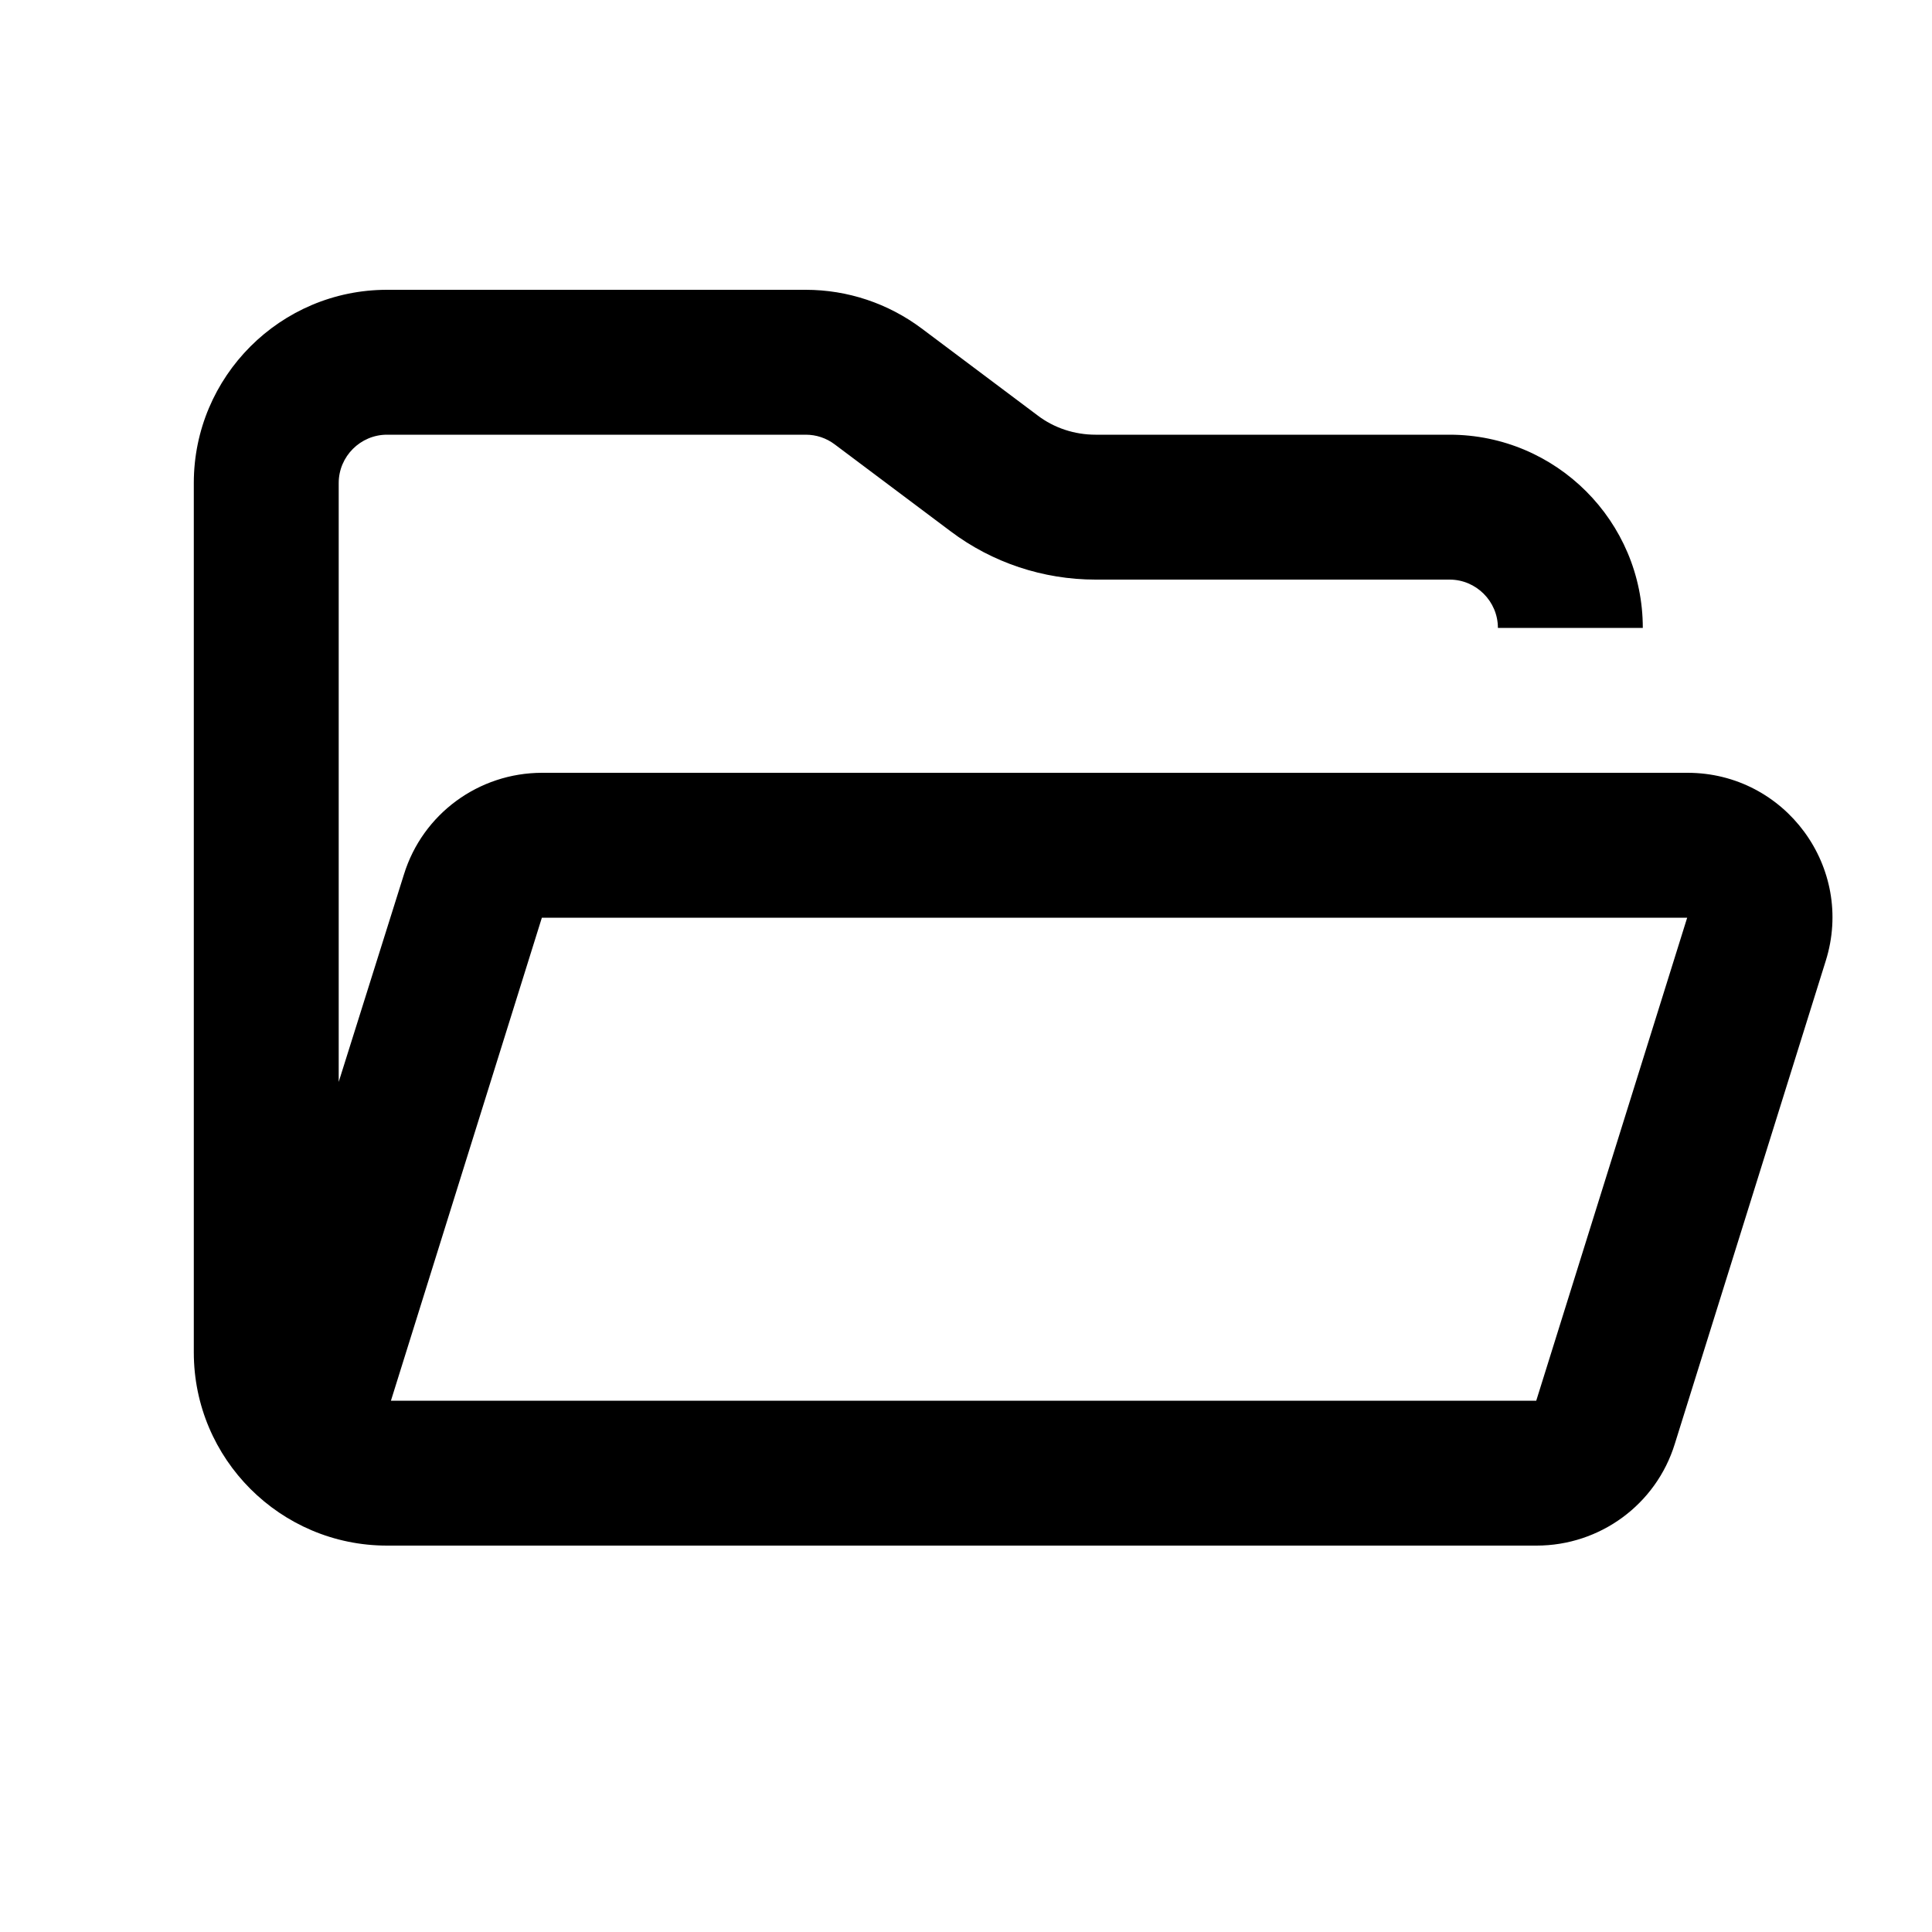
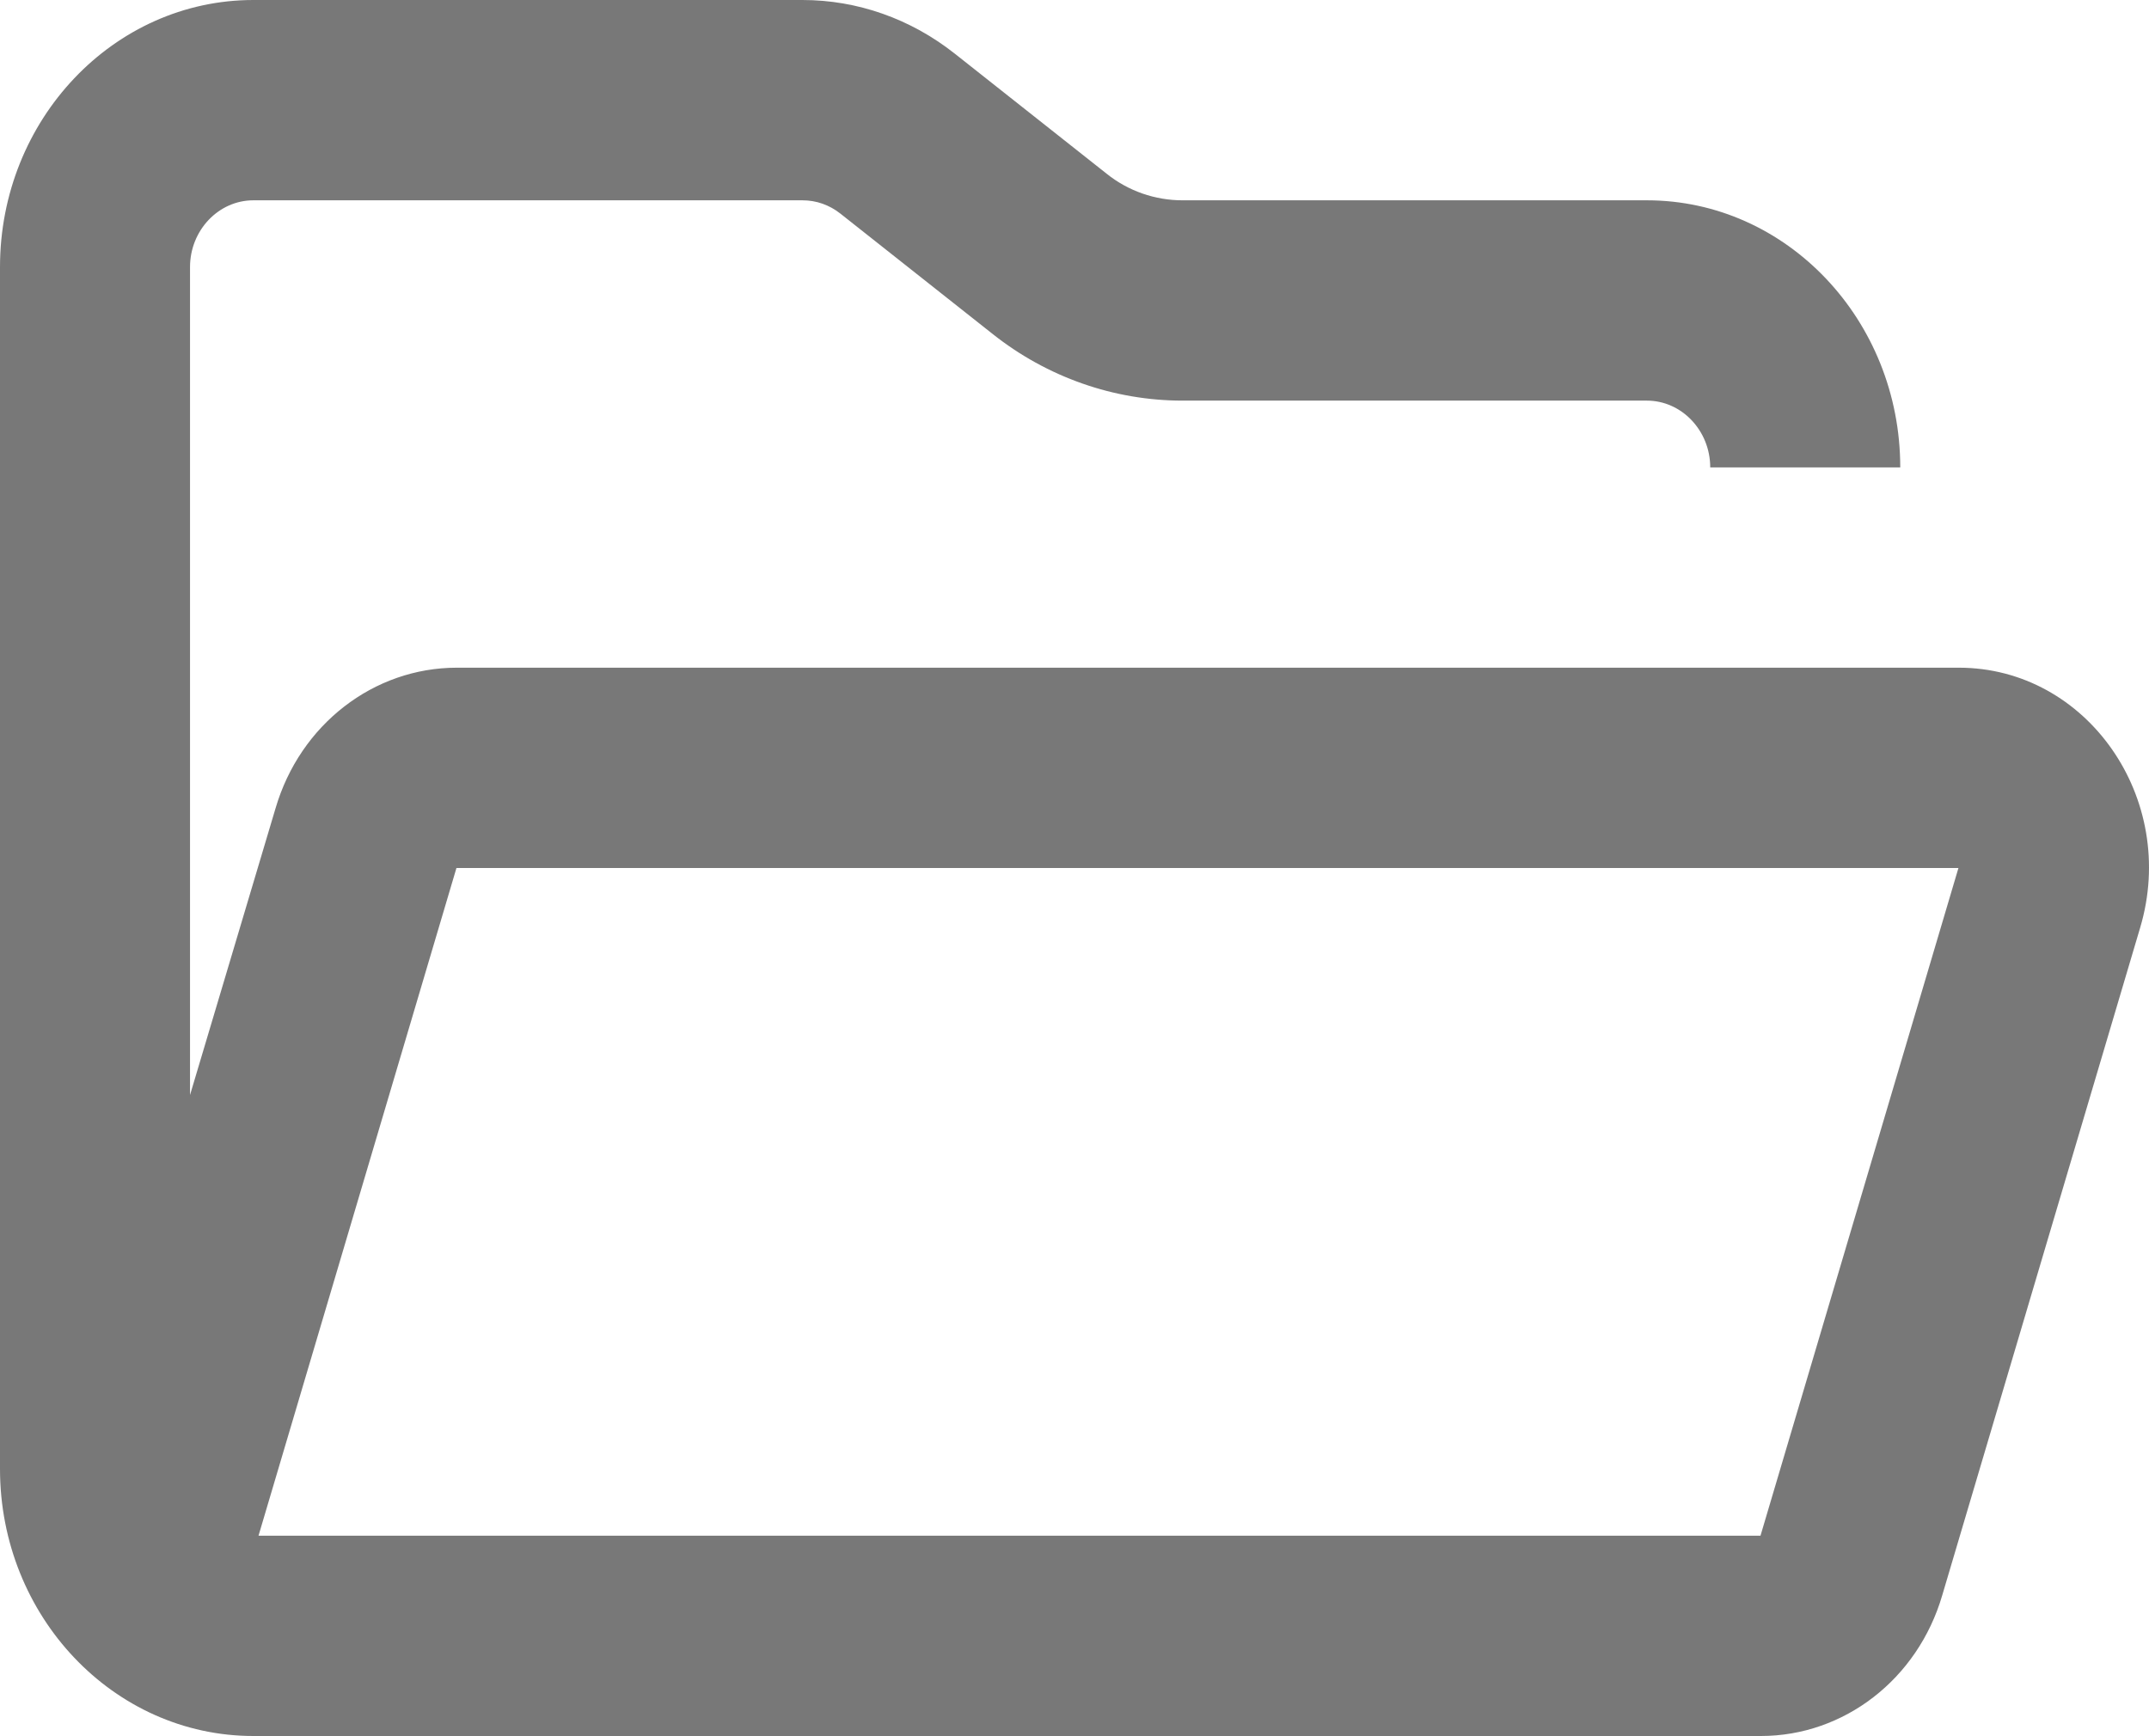
- <svg xmlns="http://www.w3.org/2000/svg" viewBox="0 0 640 640">
-   <path d="M129.5 464L179.5 304L558.9 304L508.9 464L129.5 464zM320.2 512L509 512C530 512 548.6 498.4 554.8 478.3L604.8 318.3C614.5 287.4 591.4 256 559 256L179.6 256C158.6 256 140 269.6 133.8 289.7L112.2 358.4L112.2 160C112.2 151.2 119.4 144 128.2 144L266.9 144C270.4 144 273.7 145.1 276.5 147.2L314.9 176C328.7 186.4 345.6 192 362.9 192L480.2 192C489 192 496.2 199.2 496.2 208L544.2 208C544.2 172.7 515.5 144 480.2 144L362.9 144C356 144 349.2 141.8 343.7 137.6L305.3 108.8C294.2 100.5 280.8 96 266.9 96L128.2 96C92.9 96 64.2 124.7 64.2 160L64.2 448C64.2 483.3 92.9 512 128.2 512L320.2 512z" />
+ <svg xmlns="http://www.w3.org/2000/svg" width="125" height="101" fill="none">
+   <path d="M 15.037 89.346 L 26.55 50.5 L 113.916 50.5 L 102.402 89.346 Z M 58.95 101 L 102.425 101 C 107.261 101 111.544 97.698 112.972 92.818 L 124.486 53.972 C 126.719 46.47 121.4 38.846 113.939 38.846 L 26.573 38.846 C 21.738 38.846 17.455 42.148 16.027 47.028 L 11.053 63.708 L 11.053 15.538 C 11.053 13.402 12.711 11.654 14.737 11.654 L 46.676 11.654 C 47.482 11.654 48.242 11.921 48.887 12.431 L 57.729 19.423 C 60.907 21.948 64.799 23.308 68.783 23.308 L 95.794 23.308 C 97.82 23.308 99.478 25.056 99.478 27.192 L 110.531 27.192 C 110.531 18.622 103.922 11.654 95.794 11.654 L 68.783 11.654 C 67.194 11.654 65.628 11.12 64.361 10.1 L 55.519 3.108 C 52.963 1.093 49.877 0 46.676 0 L 14.737 0 C 6.609 0 0 6.968 0 15.538 L 0 85.462 C 0 94.032 6.609 101 14.737 101 Z" fill="rgb(120, 120, 120)" />
</svg>
